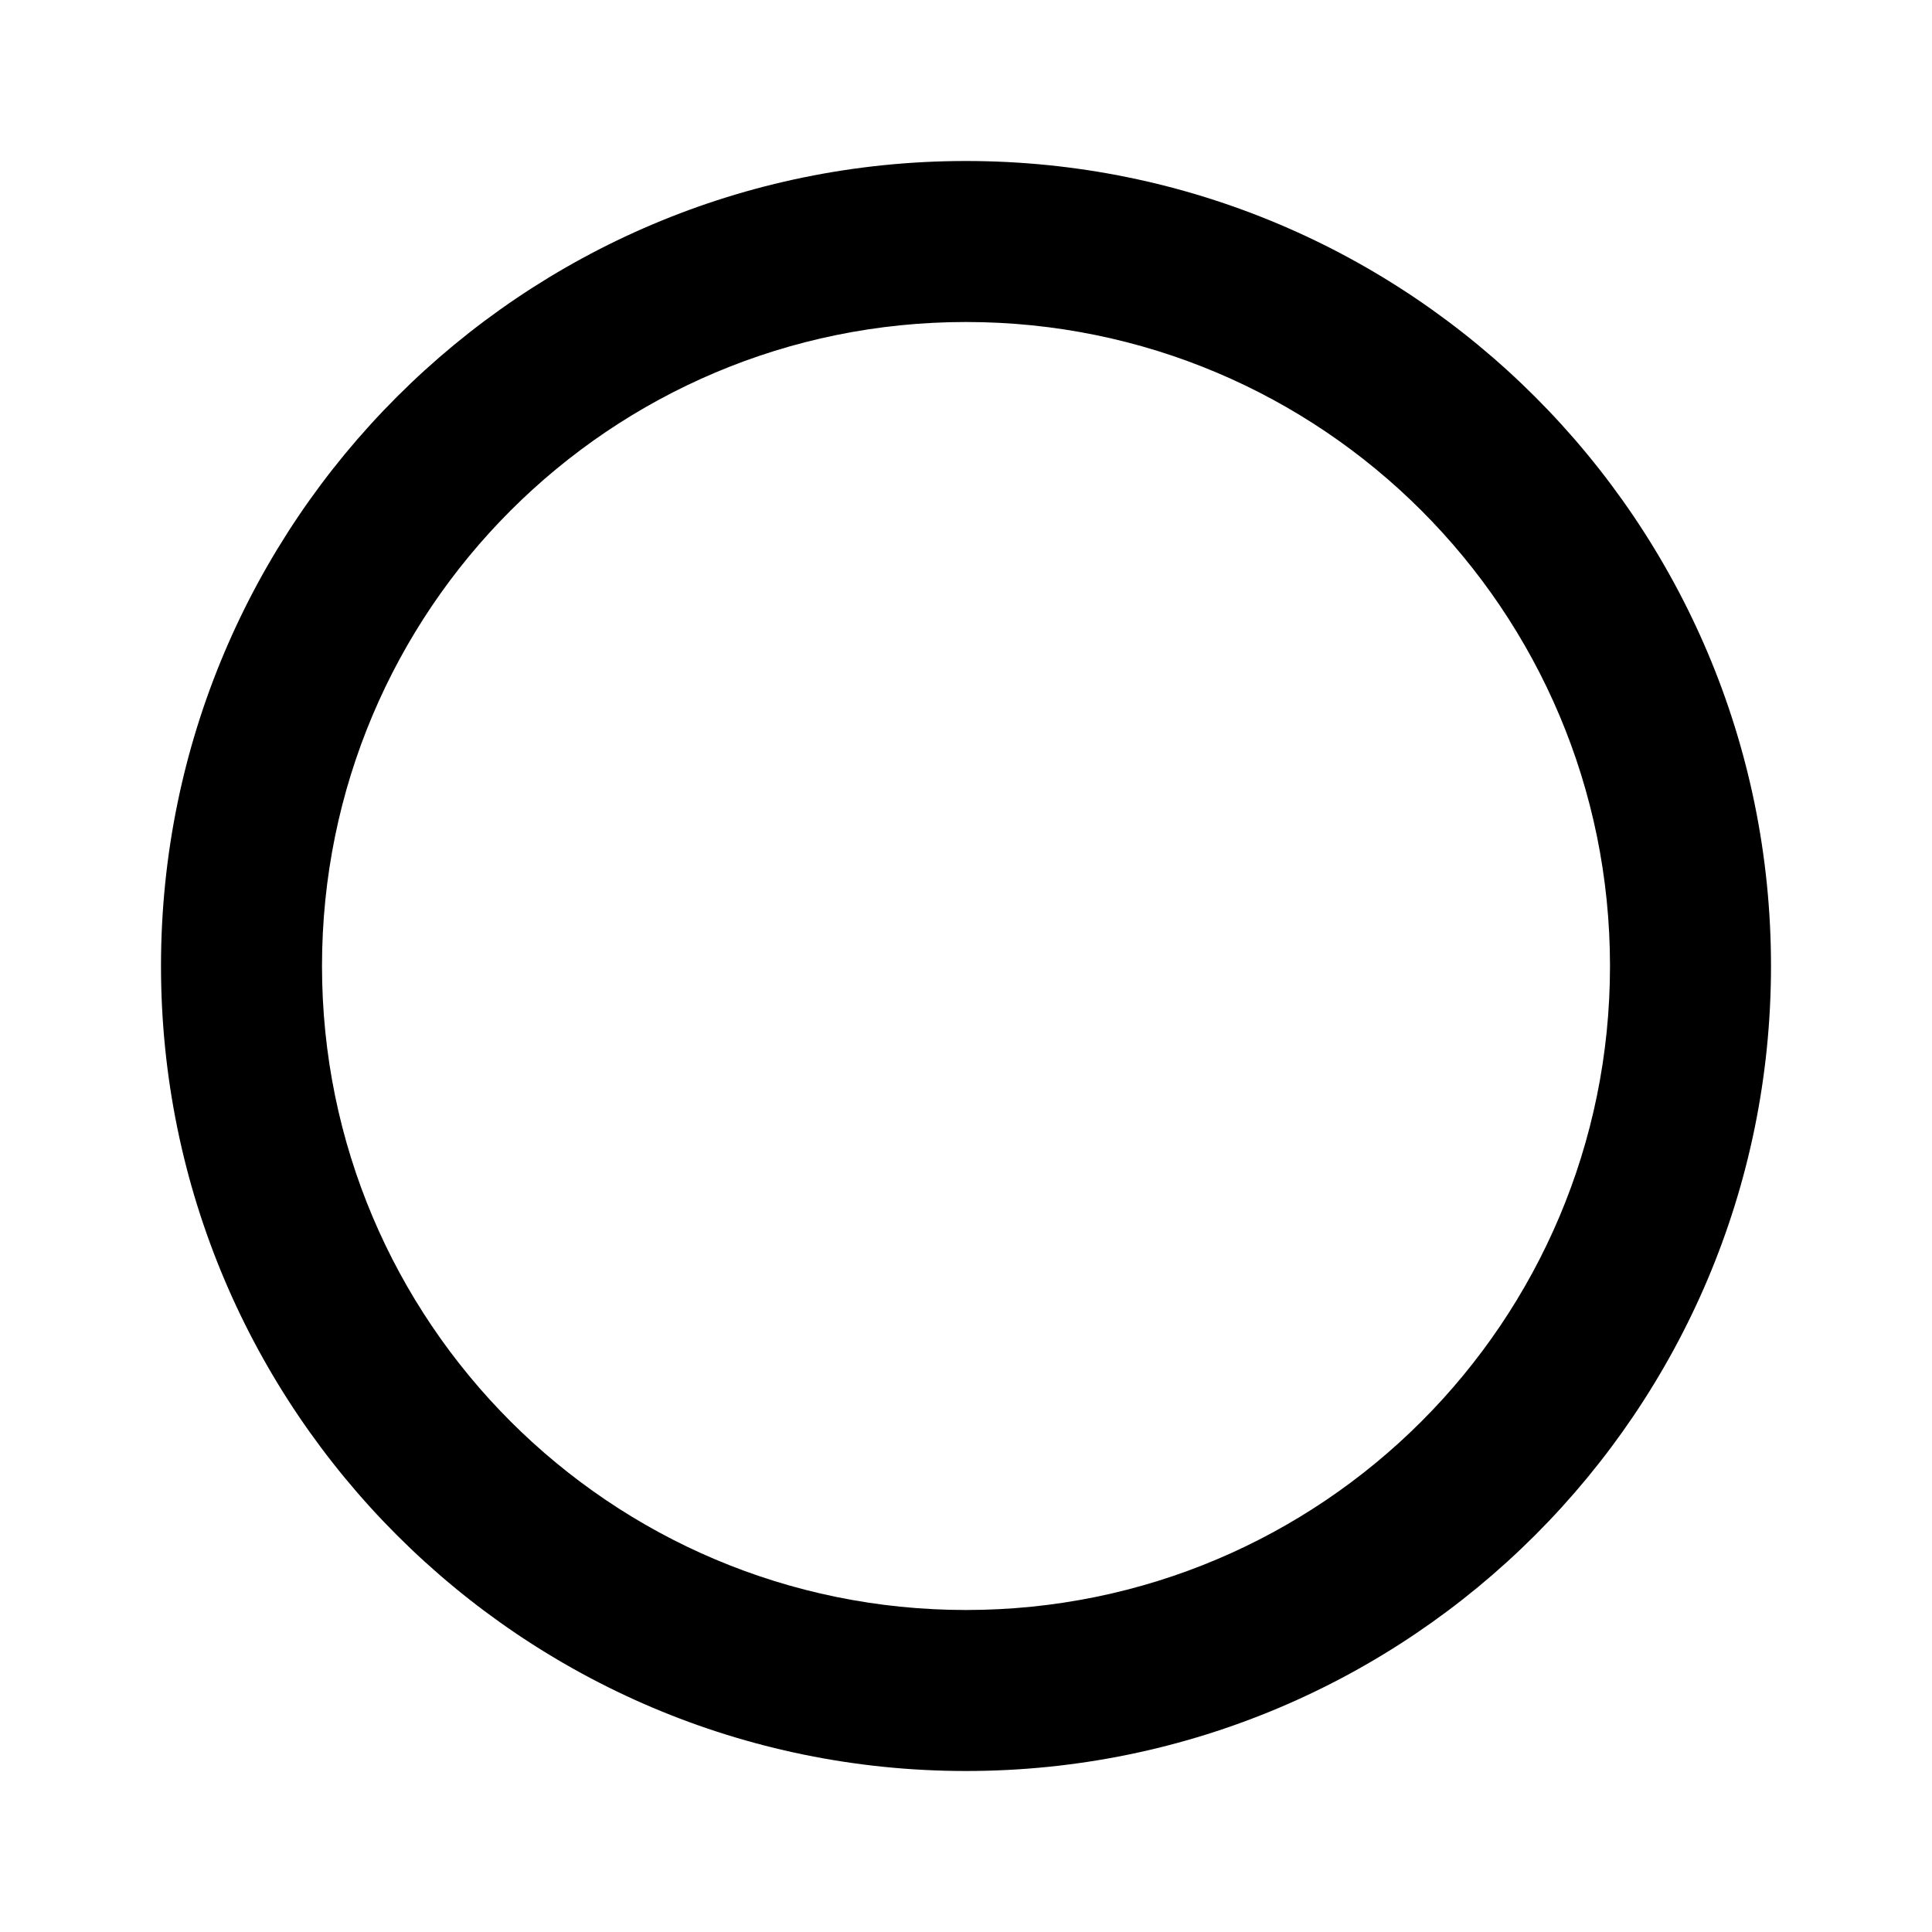
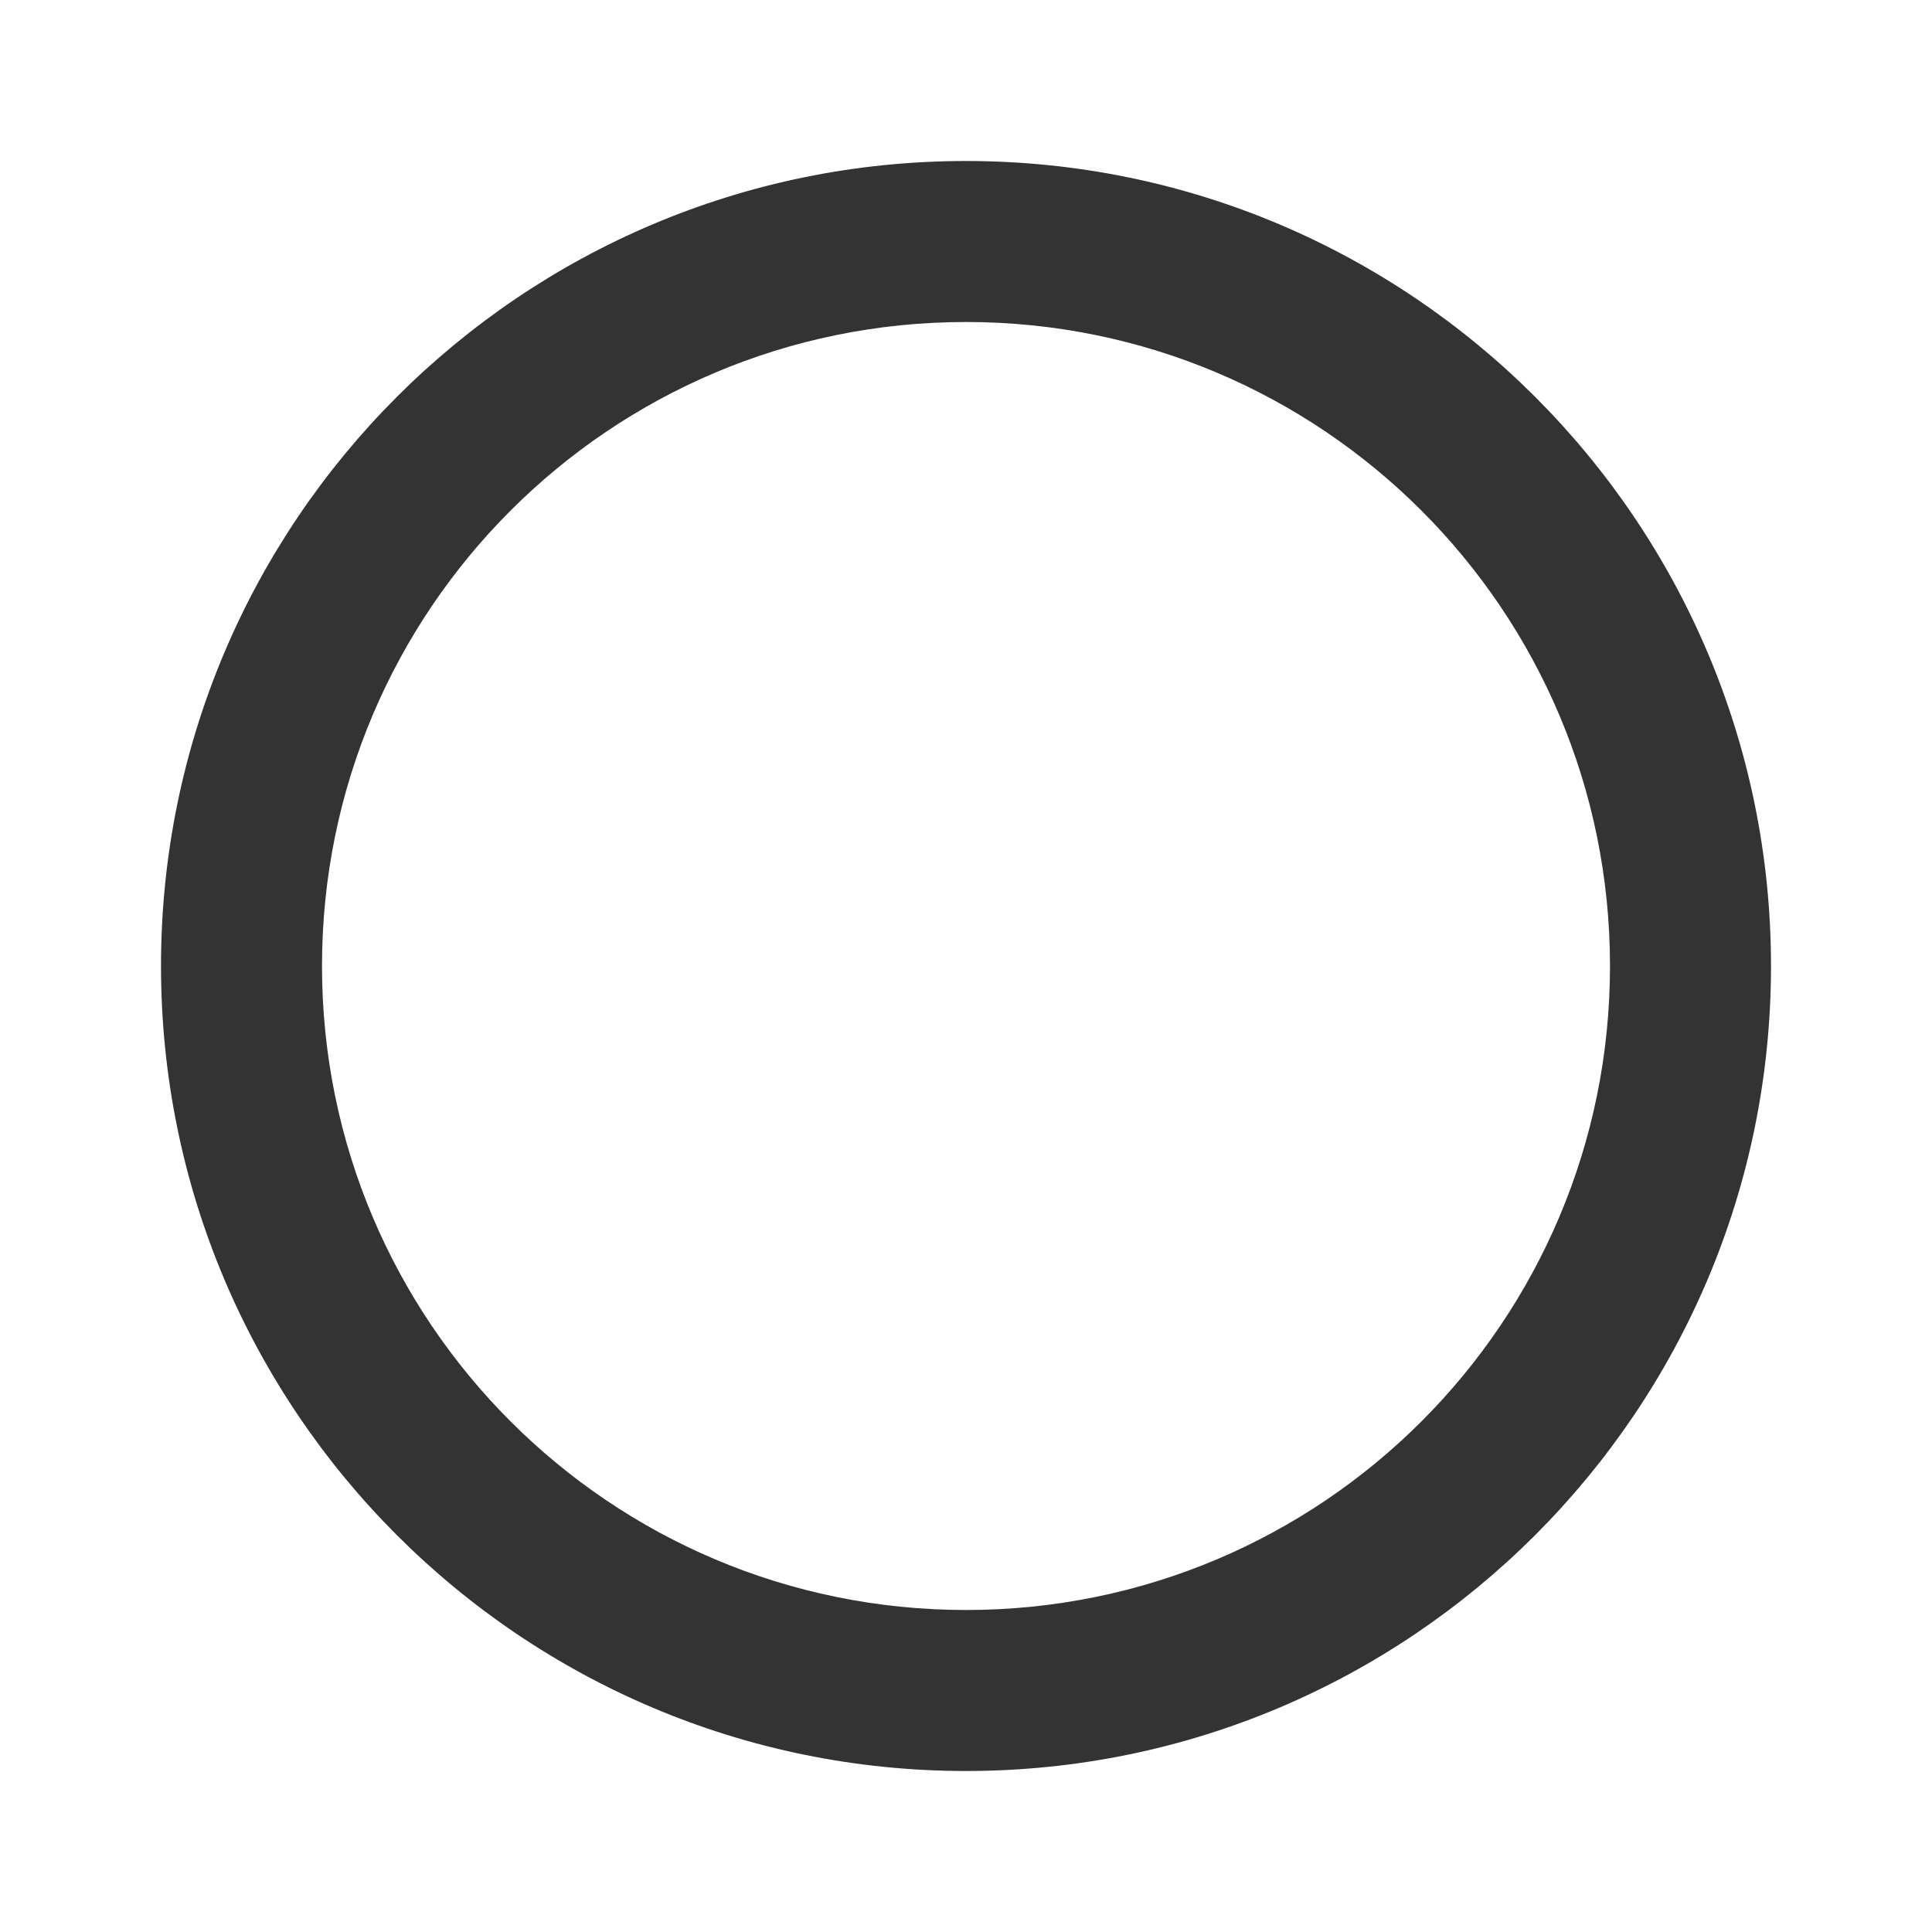
- <svg xmlns="http://www.w3.org/2000/svg" fill="#000000" height="24" viewBox="0 0 24 24" width="24">
-   <path d="M12 2C6.48 2 2 6.48 2 12s4.48 10 10 10 10-4.48 10-10S17.52 2 12 2zm0 18c-4.42 0-8-3.58-8-8s3.58-8 8-8 8 3.58 8 8-3.58 8-8 8z" />
-   <path d="M0 0h24v24H0z" fill="none" />
+ <svg xmlns="http://www.w3.org/2000/svg" version="1.1" id="Layer_1" x="0px" y="0px" width="24px" height="24px" viewBox="0 0 24 24" enable-background="new 0 0 24 24" xml:space="preserve">
+   <path fill="#333333" d="M12,2C6.48,2,2,6.48,2,12c0,5.52,4.48,10,10,10c5.52,0,10-4.48,10-10C22,6.48,17.52,2,12,2z M12,20  c-4.42,0-8-3.58-8-8s3.58-8,8-8s8,3.58,8,8S16.42,20,12,20z" />
+   <path fill="none" d="M0,0h24v24H0V0z" />
</svg>
